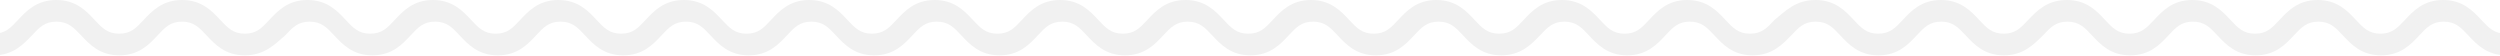
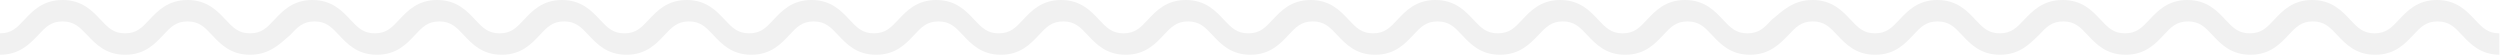
- <svg xmlns="http://www.w3.org/2000/svg" width="768" height="17" viewBox="0 0 768 17" fill="none">
-   <path d="M770 17C763.958 17 760.803 13.6 758.252 10.865C755.97 8.426 754.291 6.652 750.734 6.652C747.109 6.652 745.497 8.426 743.215 10.865C740.664 13.6 737.509 17 731.467 17C725.425 17 722.27 13.6 719.719 10.865C717.437 8.426 715.759 6.652 712.201 6.652C708.643 6.652 706.965 8.426 704.682 10.865C702.131 13.6 698.976 17 692.934 17C686.892 17 683.737 13.6 681.186 10.865C678.904 8.426 677.226 6.652 673.668 6.652C670.043 6.652 668.432 8.426 666.149 10.865C663.598 13.6 660.443 17 654.401 17C648.36 17 645.205 13.6 642.654 10.865C640.371 8.426 638.693 6.652 635.135 6.652C631.51 6.652 629.899 8.426 627.616 10.865C624.797 13.6 621.642 17 615.6 17C609.558 17 606.403 13.6 603.852 10.865C601.57 8.426 599.891 6.652 596.334 6.652C592.709 6.652 591.097 8.426 588.815 10.865C586.264 13.6 583.109 17 577.067 17C571.025 17 567.87 13.6 565.319 10.865C563.037 8.426 561.359 6.652 557.801 6.652C554.176 6.652 552.565 8.426 550.282 10.865C547.597 13.6 544.442 17 538.4 17C532.358 17 529.203 13.6 526.652 10.865C524.37 8.426 522.691 6.652 519.134 6.652C515.509 6.652 513.897 8.426 511.615 10.865C509.064 13.6 505.909 17 499.867 17C493.825 17 490.67 13.6 488.119 10.865C485.837 8.426 484.159 6.652 480.601 6.652C477.043 6.652 475.365 8.426 473.082 10.865C470.464 13.6 467.242 17 461.2 17C455.158 17 452.003 13.6 449.452 10.865C447.17 8.426 445.491 6.652 441.934 6.652C438.309 6.652 436.697 8.426 434.415 10.865C431.864 13.6 428.709 17 422.667 17C416.625 17 413.47 13.6 410.919 10.865C408.637 8.426 406.959 6.652 403.401 6.652C399.776 6.652 398.165 8.426 395.882 10.865C393.331 13.6 390.176 17 384.134 17C378.093 17 374.937 13.6 372.386 10.865C370.104 8.426 368.426 6.652 364.868 6.652C361.31 6.652 359.632 8.426 357.349 10.865C354.798 13.6 351.643 17 345.601 17C339.56 17 336.405 13.6 333.854 10.865C331.571 8.426 329.893 6.652 326.335 6.652C322.71 6.652 321.099 8.426 318.816 10.865C316.265 13.6 313.11 17 307.069 17C301.027 17 297.872 13.6 295.321 10.865C293.038 8.426 291.36 6.652 287.802 6.652C284.177 6.652 282.566 8.426 280.283 10.865C277.733 13.6 274.577 17 268.536 17C262.494 17 259.339 13.6 256.788 10.865C254.505 8.426 252.827 6.652 249.269 6.652C245.644 6.652 244.033 8.426 241.751 10.865C239.2 13.6 236.045 17 230.003 17C223.961 17 220.806 13.6 218.255 10.865C215.973 8.426 214.294 6.652 210.736 6.652C207.178 6.652 205.5 8.426 203.218 10.865C200.667 13.6 197.512 17 191.47 17C185.428 17 182.273 13.6 179.722 10.865C177.44 8.426 175.761 6.652 172.203 6.652C168.578 6.652 166.967 8.426 164.685 10.865C162.134 13.6 158.979 17 152.937 17C146.895 17 143.74 13.6 141.189 10.865C138.907 8.426 137.229 6.652 133.671 6.652C130.046 6.652 128.434 8.426 126.152 10.865C123.601 13.6 120.446 17 114.404 17C108.362 17 105.207 13.6 102.656 10.865C100.374 8.426 98.696 6.652 95.138 6.652C91.513 6.652 89.902 8.426 87.619 10.865C84.464 13.6 81.242 17 75.2 17C69.158 17 66.003 13.6 63.452 10.865C61.17 8.426 59.492 6.652 55.934 6.652C52.309 6.652 50.697 8.426 48.415 10.865C45.864 13.6 42.709 17 36.667 17C30.625 17 27.47 13.6 24.919 10.865C22.57 8.426 20.892 6.652 17.334 6.652C13.709 6.652 12.097 8.426 9.815 10.865C7.197 13.6 4.042 17 -2 17V10.348C1.625 10.348 3.236 8.574 5.519 6.135C8.07 3.4 11.225 0 17.334 0C23.375 0 26.53 3.4 29.081 6.135C31.364 8.574 33.042 10.348 36.6 10.348C40.225 10.348 41.836 8.574 44.119 6.135C46.67 3.4 49.892 0 55.934 0C61.975 0 65.13 3.4 67.681 6.135C69.964 8.574 71.642 10.348 75.2 10.348C78.825 10.348 80.436 8.574 82.719 6.135C85.27 3.4 88.425 0 94.466 0C100.508 0 103.663 3.4 106.214 6.135C108.497 8.574 110.175 10.348 113.733 10.348C117.358 10.348 118.969 8.574 121.251 6.135C123.802 3.4 126.958 0 132.999 0C139.041 0 142.196 3.4 144.747 6.135C147.03 8.574 148.708 10.348 152.266 10.348C155.891 10.348 157.502 8.574 159.784 6.135C162.335 3.4 165.49 0 171.532 0C177.574 0 180.729 3.4 183.28 6.135C185.562 8.574 187.241 10.348 190.799 10.348C194.424 10.348 196.035 8.574 198.317 6.135C200.868 3.4 204.023 0 210.065 0C216.107 0 219.262 3.4 221.813 6.135C224.095 8.574 225.774 10.348 229.331 10.348C232.957 10.348 234.568 8.574 236.85 6.135C239.401 3.4 242.556 0 248.598 0C254.64 0 257.795 3.4 260.346 6.135C262.628 8.574 264.306 10.348 267.864 10.348C271.422 10.348 273.101 8.574 275.383 6.135C277.934 3.4 281.089 0 287.131 0C293.173 0 296.328 3.4 298.879 6.135C301.161 8.574 302.839 10.348 306.397 10.348C310.022 10.348 311.633 8.574 313.916 6.135C316.467 3.4 319.622 0 325.664 0C331.705 0 334.861 3.4 337.411 6.135C339.694 8.574 341.372 10.348 344.93 10.348C348.555 10.348 350.166 8.574 352.449 6.135C355 3.4 358.155 0 364.197 0C370.238 0 373.393 3.4 375.944 6.135C378.227 8.574 379.905 10.348 383.463 10.348C387.088 10.348 388.699 8.574 390.982 6.135C393.533 3.4 396.688 0 402.729 0C408.771 0 411.926 3.4 414.477 6.135C416.76 8.574 418.438 10.348 421.996 10.348C425.621 10.348 427.232 8.574 429.514 6.135C432.065 3.4 435.22 0 441.262 0C447.304 0 450.459 3.4 453.01 6.135C455.293 8.574 456.971 10.348 460.529 10.348C464.154 10.348 465.765 8.574 468.047 6.135C470.598 3.4 473.753 0 479.795 0C485.837 0 488.992 3.4 491.543 6.135C493.825 8.574 495.504 10.348 499.062 10.348C502.687 10.348 504.298 8.574 506.58 6.135C509.131 3.4 512.286 0 518.328 0C524.37 0 527.525 3.4 530.076 6.135C532.358 8.574 534.037 10.348 537.594 10.348C541.219 10.348 542.831 8.574 545.113 6.135C548.47 3.4 551.625 0 557.734 0C563.775 0 566.93 3.4 569.481 6.135C571.764 8.574 573.442 10.348 577 10.348C580.558 10.348 582.236 8.574 584.519 6.135C587.07 3.4 590.225 0 596.266 0C602.308 0 605.463 3.4 608.014 6.135C610.297 8.574 611.975 10.348 615.533 10.348C619.091 10.348 620.769 8.574 623.051 6.135C625.67 3.4 628.825 0 634.934 0C641.042 0 644.13 3.4 646.681 6.135C648.964 8.574 650.642 10.348 654.2 10.348C657.758 10.348 659.436 8.574 661.719 6.135C664.27 3.4 667.425 0 673.466 0C679.508 0 682.663 3.4 685.214 6.135C687.497 8.574 689.175 10.348 692.733 10.348C696.358 10.348 697.969 8.574 700.251 6.135C702.802 3.4 705.958 0 711.999 0C718.041 0 721.196 3.4 723.747 6.135C726.03 8.574 727.708 10.348 731.266 10.348C734.824 10.348 736.502 8.574 738.784 6.135C741.335 3.4 744.49 0 750.532 0C756.574 0 759.729 3.4 762.28 6.135C764.562 8.574 766.241 10.348 769.799 10.348V17H770Z" fill="#F1F1F1" />
+ <svg xmlns="http://www.w3.org/2000/svg" width="1050" height="23" viewBox="0 0 1050 23" fill="none">
+   <path d="M1050 23C1041.78 23 1037.49 18.4 1034.02 14.7C1030.92 11.4 1028.63 9 1023.8 9C1018.87 9 1016.67 11.4 1013.57 14.7C1010.1 18.4 1005.81 23 997.591 23C989.374 23 985.083 18.4 981.613 14.7C978.509 11.4 976.226 9 971.387 9C966.548 9 964.265 11.4 961.161 14.7C957.691 18.4 953.4 23 945.183 23C936.965 23 932.674 18.4 929.204 14.7C926.1 11.4 923.817 9 918.978 9C914.048 9 911.857 11.4 908.752 14.7C905.283 18.4 900.991 23 892.774 23C884.557 23 880.265 18.4 876.796 14.7C873.691 11.4 871.409 9 866.57 9C861.639 9 859.448 11.4 856.344 14.7C852.509 18.4 848.217 23 840 23C831.783 23 827.491 18.4 824.022 14.7C820.917 11.4 818.635 9 813.796 9C808.865 9 806.674 11.4 803.57 14.7C800.1 18.4 795.809 23 787.591 23C779.374 23 775.083 18.4 771.613 14.7C768.509 11.4 766.226 9 761.387 9C756.457 9 754.265 11.4 751.161 14.7C747.509 18.4 743.217 23 735 23C726.783 23 722.491 18.4 719.022 14.7C715.917 11.4 713.635 9 708.796 9C703.865 9 701.674 11.4 698.57 14.7C695.1 18.4 690.809 23 682.591 23C674.374 23 670.083 18.4 666.613 14.7C663.509 11.4 661.226 9 656.387 9C651.548 9 649.265 11.4 646.161 14.7C642.6 18.4 638.217 23 630 23C621.783 23 617.491 18.4 614.022 14.7C610.917 11.4 608.635 9 603.796 9C598.865 9 596.674 11.4 593.57 14.7C590.1 18.4 585.809 23 577.591 23C569.374 23 565.083 18.4 561.613 14.7C558.509 11.4 556.226 9 551.387 9C546.457 9 544.265 11.4 541.161 14.7C537.691 18.4 533.4 23 525.183 23C516.965 23 512.674 18.4 509.204 14.7C506.1 11.4 503.817 9 498.978 9C494.139 9 491.857 11.4 488.752 14.7C485.283 18.4 480.991 23 472.774 23C464.557 23 460.265 18.4 456.796 14.7C453.691 11.4 451.409 9 446.57 9C441.639 9 439.448 11.4 436.343 14.7C432.874 18.4 428.583 23 420.365 23C412.148 23 407.857 18.4 404.387 14.7C401.283 11.4 399 9 394.161 9C389.23 9 387.039 11.4 383.935 14.7C380.465 18.4 376.174 23 367.957 23C359.739 23 355.448 18.4 351.978 14.7C348.874 11.4 346.591 9 341.752 9C336.822 9 334.63 11.4 331.526 14.7C328.057 18.4 323.765 23 315.548 23C307.33 23 303.039 18.4 299.57 14.7C296.465 11.4 294.183 9 289.343 9C284.504 9 282.222 11.4 279.117 14.7C275.648 18.4 271.357 23 263.139 23C254.922 23 250.63 18.4 247.161 14.7C244.057 11.4 241.774 9 236.935 9C232.004 9 229.813 11.4 226.709 14.7C223.239 18.4 218.948 23 210.73 23C202.513 23 198.222 18.4 194.752 14.7C191.648 11.4 189.365 9 184.526 9C179.596 9 177.404 11.4 174.3 14.7C170.83 18.4 166.539 23 158.322 23C150.104 23 145.813 18.4 142.343 14.7C139.239 11.4 136.957 9 132.117 9C127.187 9 124.996 11.4 121.891 14.7C117.6 18.4 113.217 23 105 23C96.783 23 92.491 18.4 89.022 14.7C85.917 11.4 83.635 9 78.796 9C73.865 9 71.674 11.4 68.57 14.7C65.1 18.4 60.809 23 52.591 23C44.374 23 40.083 18.4 36.613 14.7C33.417 11.4 31.135 9 26.296 9C21.365 9 19.174 11.4 16.07 14.7C12.509 18.4 8.217 23 0 23V14C4.93 14 7.122 11.6 10.226 8.3C13.696 4.6 17.987 0 26.296 0C34.513 0 38.804 4.6 42.274 8.3C45.378 11.6 47.661 14 52.5 14C57.43 14 59.622 11.6 62.726 8.3C66.196 4.6 70.578 0 78.796 0C87.013 0 91.304 4.6 94.774 8.3C97.878 11.6 100.161 14 105 14C109.93 14 112.122 11.6 115.226 8.3C118.696 4.6 122.987 0 131.204 0C139.422 0 143.713 4.6 147.183 8.3C150.287 11.6 152.57 14 157.409 14C162.339 14 164.53 11.6 167.635 8.3C171.104 4.6 175.396 0 183.613 0C191.83 0 196.122 4.6 199.591 8.3C202.696 11.6 204.978 14 209.817 14C214.748 14 216.939 11.6 220.043 8.3C223.513 4.6 227.804 0 236.022 0C244.239 0 248.53 4.6 252 8.3C255.104 11.6 257.387 14 262.226 14C267.157 14 269.348 11.6 272.452 8.3C275.922 4.6 280.213 0 288.43 0C296.648 0 300.939 4.6 304.409 8.3C307.513 11.6 309.796 14 314.635 14C319.565 14 321.757 11.6 324.861 8.3C328.33 4.6 332.622 0 340.839 0C349.057 0 353.348 4.6 356.817 8.3C359.922 11.6 362.204 14 367.043 14C371.883 14 374.165 11.6 377.27 8.3C380.739 4.6 385.03 0 393.248 0C401.465 0 405.757 4.6 409.226 8.3C412.33 11.6 414.613 14 419.452 14C424.383 14 426.574 11.6 429.678 8.3C433.148 4.6 437.439 0 445.657 0C453.874 0 458.165 4.6 461.635 8.3C464.739 11.6 467.022 14 471.861 14C476.791 14 478.983 11.6 482.087 8.3C485.557 4.6 489.848 0 498.065 0C506.283 0 510.574 4.6 514.044 8.3C517.148 11.6 519.43 14 524.27 14C529.2 14 531.391 11.6 534.496 8.3C537.965 4.6 542.257 0 550.474 0C558.691 0 562.983 4.6 566.452 8.3C569.557 11.6 571.839 14 576.678 14C581.609 14 583.8 11.6 586.904 8.3C590.374 4.6 594.665 0 602.883 0C611.1 0 615.391 4.6 618.861 8.3C621.965 11.6 624.248 14 629.087 14C634.017 14 636.209 11.6 639.313 8.3C642.783 4.6 647.074 0 655.291 0C663.509 0 667.8 4.6 671.27 8.3C674.374 11.6 676.657 14 681.496 14C686.426 14 688.617 11.6 691.722 8.3C695.191 4.6 699.483 0 707.7 0C715.917 0 720.209 4.6 723.678 8.3C726.783 11.6 729.065 14 733.904 14C738.835 14 741.026 11.6 744.13 8.3C748.696 4.6 752.987 0 761.296 0C769.513 0 773.804 4.6 777.274 8.3C780.378 11.6 782.661 14 787.5 14C792.339 14 794.622 11.6 797.726 8.3C801.196 4.6 805.487 0 813.704 0C821.922 0 826.213 4.6 829.683 8.3C832.787 11.6 835.07 14 839.909 14C844.748 14 847.03 11.6 850.135 8.3C853.696 4.6 857.987 0 866.296 0C874.604 0 878.804 4.6 882.274 8.3C885.378 11.6 887.661 14 892.5 14C897.339 14 899.622 11.6 902.726 8.3C906.196 4.6 910.487 0 918.704 0C926.922 0 931.213 4.6 934.683 8.3C937.787 11.6 940.07 14 944.909 14C949.839 14 952.03 11.6 955.135 8.3C958.604 4.6 962.896 0 971.113 0C979.33 0 983.622 4.6 987.091 8.3C990.196 11.6 992.478 14 997.317 14C1002.16 14 1004.44 11.6 1007.54 8.3C1011.01 4.6 1015.3 0 1023.52 0C1031.74 0 1036.03 4.6 1039.5 8.3C1042.6 11.6 1044.89 14 1049.73 14V23H1050Z" fill="#F1F1F1" />
</svg>
